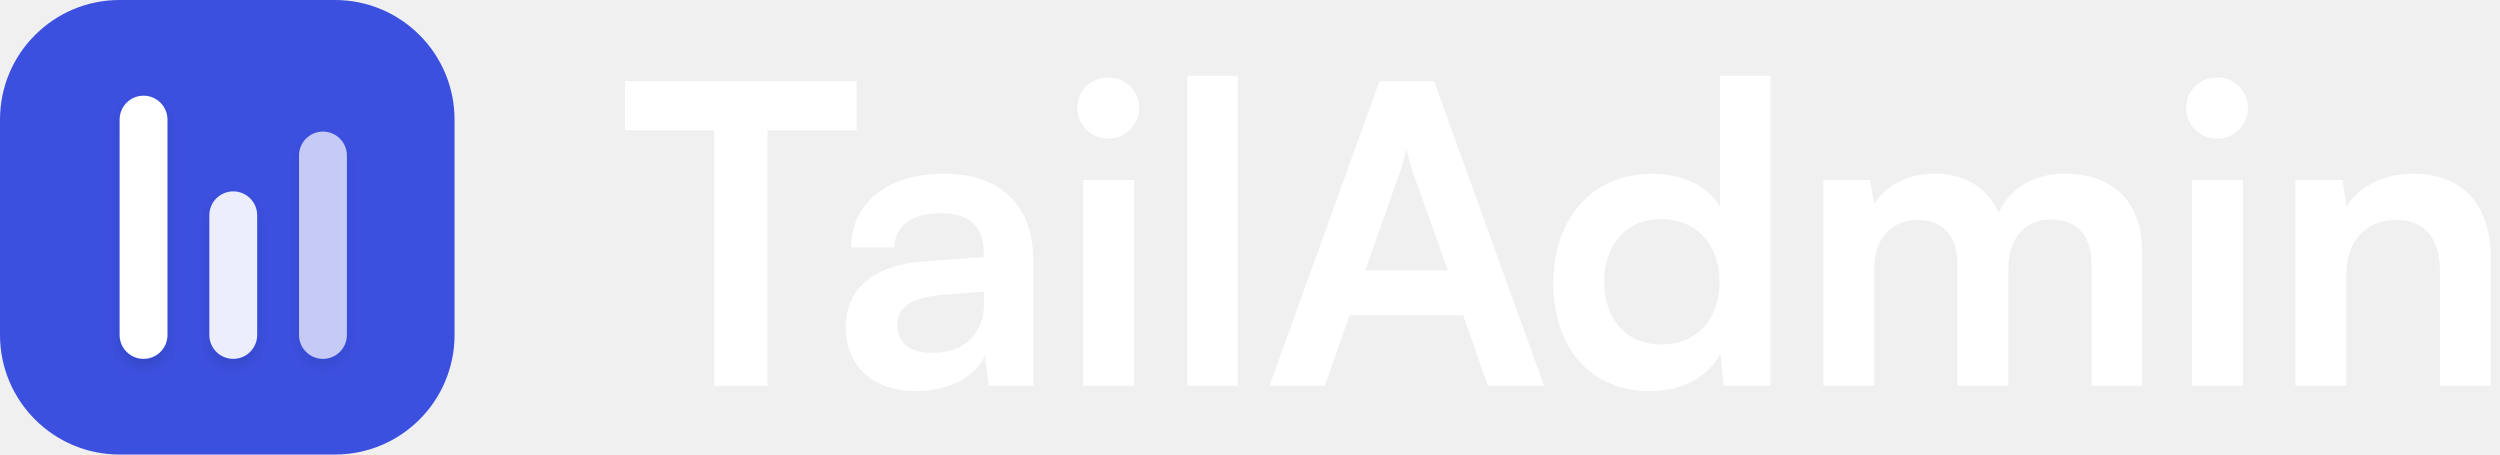
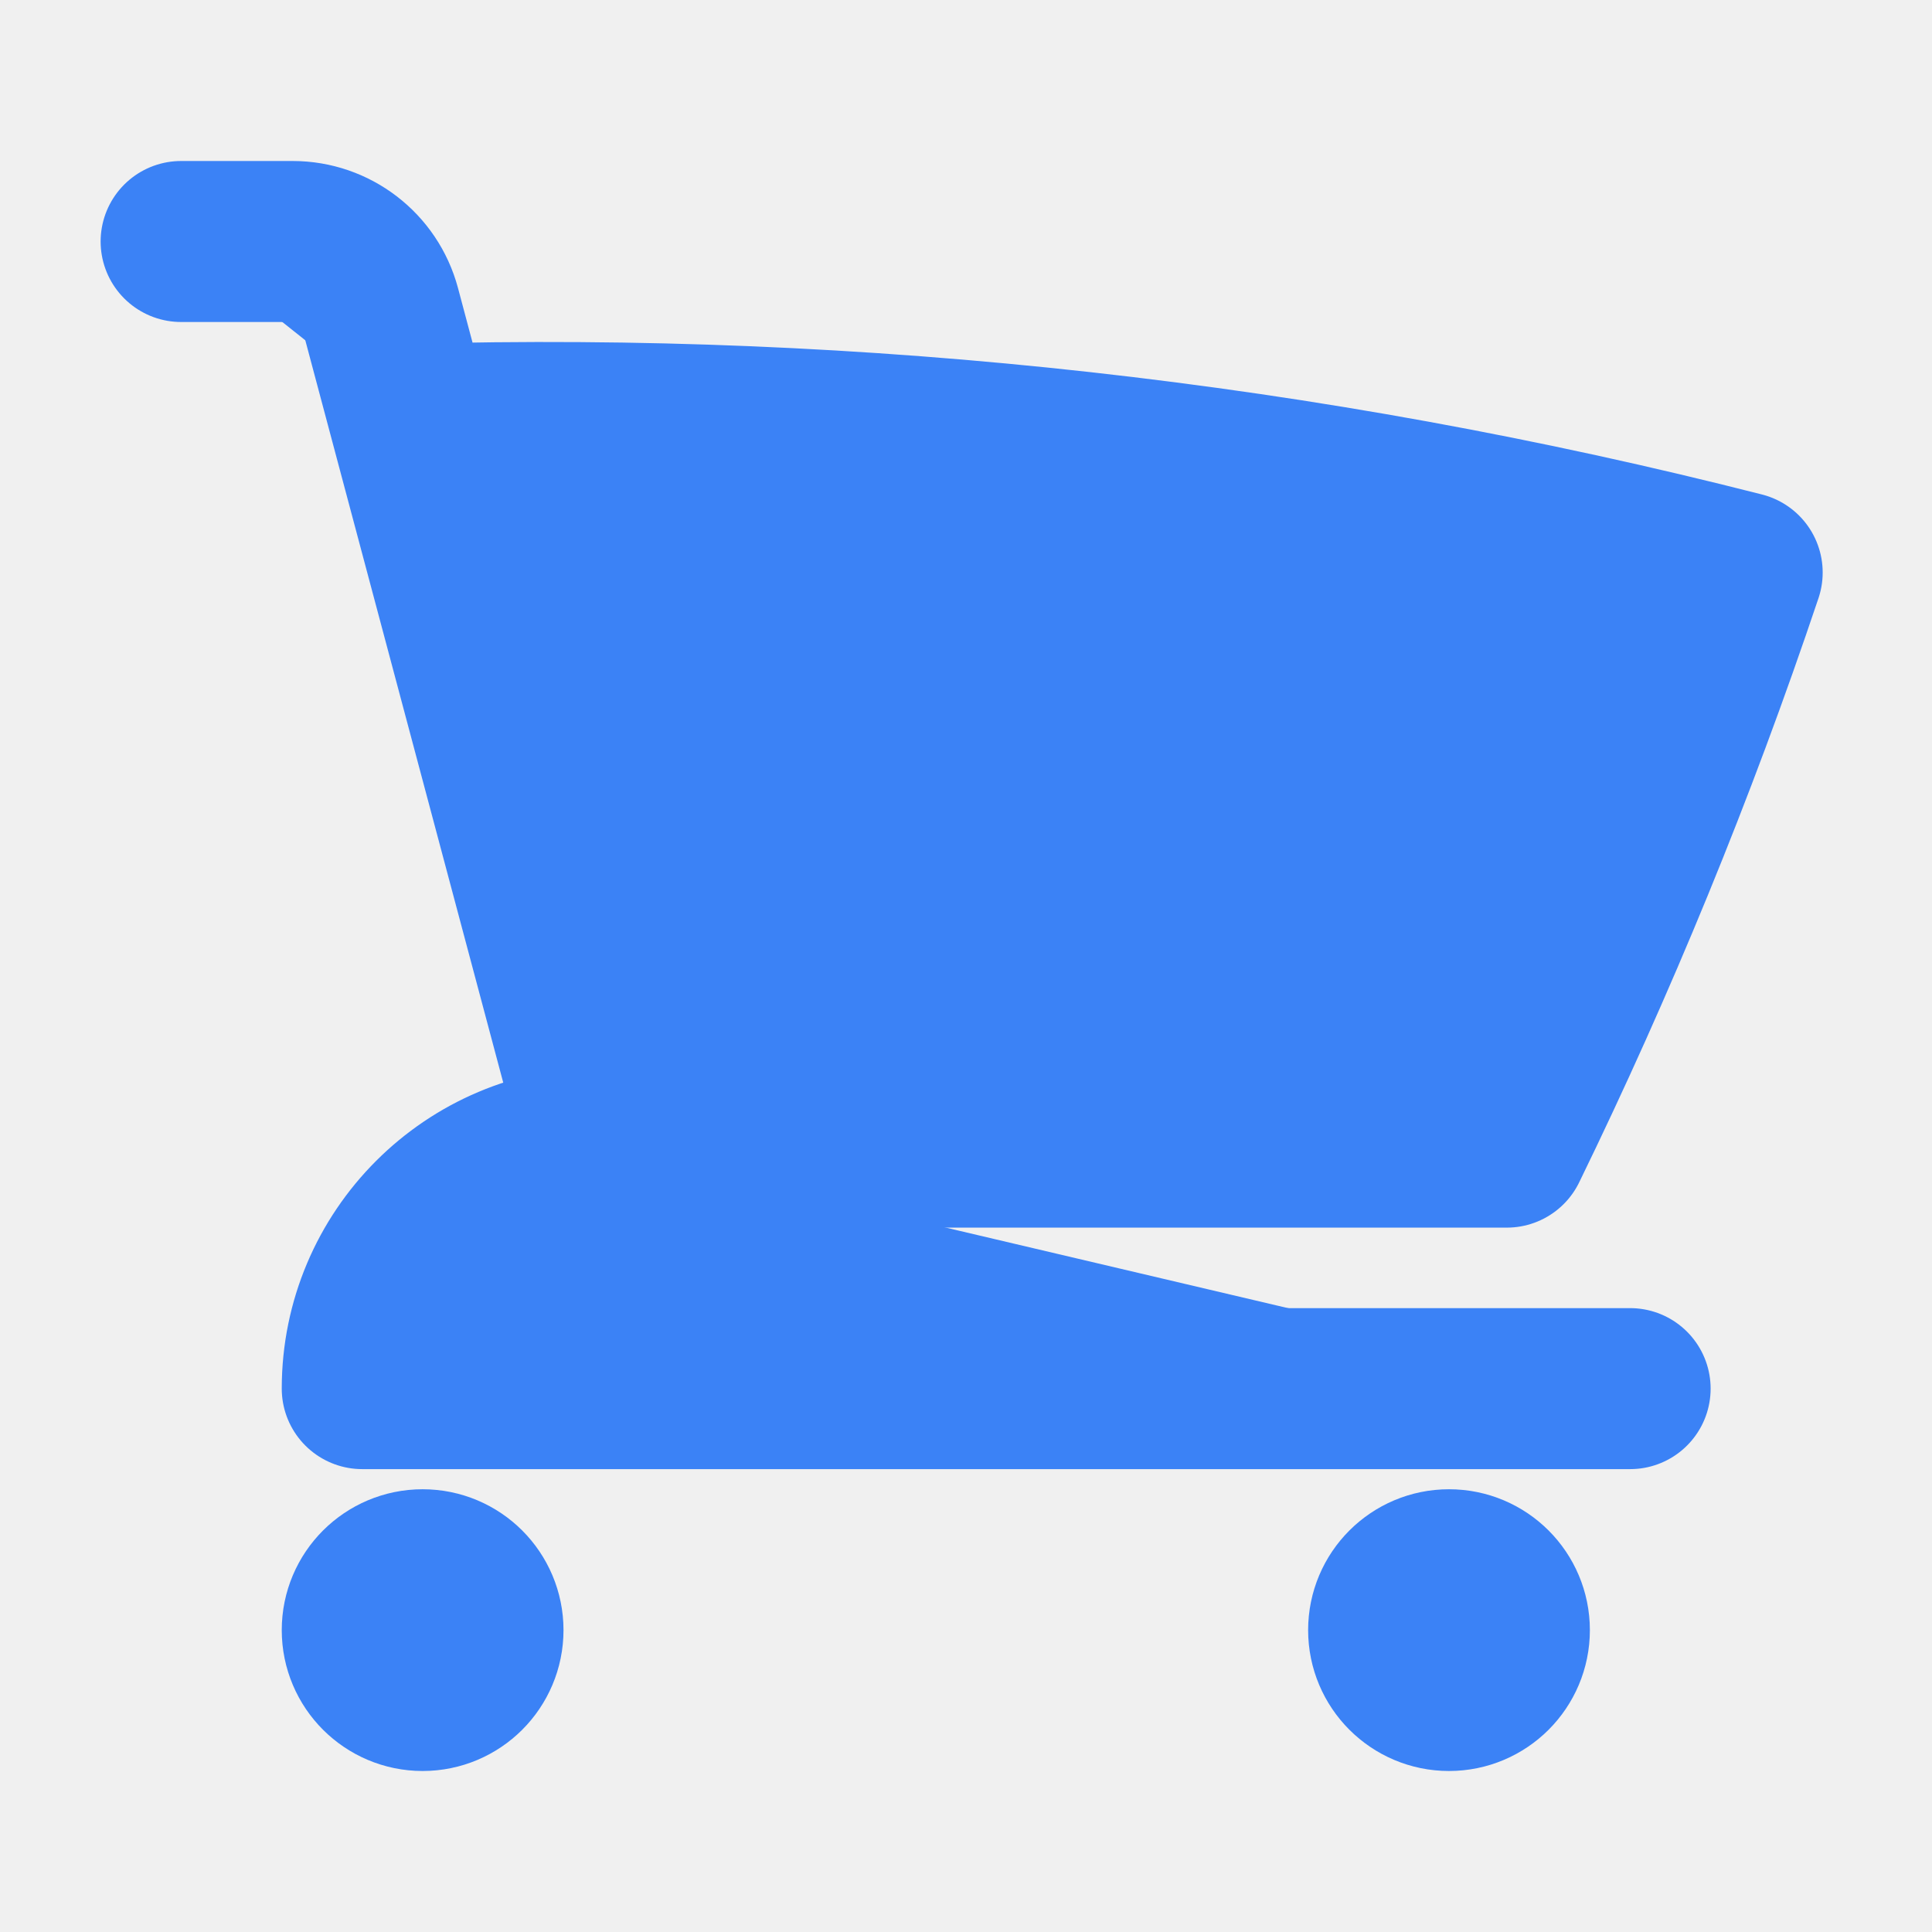
- <svg xmlns="http://www.w3.org/2000/svg" width="176" height="32" viewBox="0 0 176 32" fill="none">
-   <path d="M44 9.176H50.277V27.157H54.032V9.176H60.309V5.715H44V9.176Z" fill="white" />
-   <path d="M64.5 27.539C66.758 27.539 68.724 26.512 69.34 25.016L69.604 27.157H72.743V18.357C72.743 14.339 70.337 12.227 66.436 12.227C62.505 12.227 59.924 14.28 59.924 17.419H62.974C62.974 15.893 64.148 15.013 66.26 15.013C68.079 15.013 69.252 15.805 69.252 17.771V18.093L64.91 18.416C61.478 18.68 59.542 20.352 59.542 23.021C59.542 25.749 61.42 27.539 64.5 27.539ZM65.673 24.84C64.06 24.84 63.18 24.195 63.18 22.875C63.18 21.701 64.031 20.968 66.26 20.763L69.281 20.528V21.291C69.281 23.52 67.873 24.84 65.673 24.84Z" fill="white" />
-   <path d="M78.047 9.763C79.221 9.763 80.189 8.795 80.189 7.592C80.189 6.389 79.221 5.451 78.047 5.451C76.816 5.451 75.847 6.389 75.847 7.592C75.847 8.795 76.816 9.763 78.047 9.763ZM76.258 27.157H79.837V12.667H76.258V27.157Z" fill="white" />
-   <path d="M87.142 27.157V5.333H83.593V27.157H87.142Z" fill="white" />
-   <path d="M93.272 27.157L95.003 22.2H103.011L104.742 27.157H108.702L100.958 5.715H97.115L89.371 27.157H93.272ZM98.552 12.109C98.758 11.523 98.933 10.877 99.022 10.467C99.08 10.907 99.285 11.552 99.462 12.109L101.926 19.032H96.118L98.552 12.109Z" fill="white" />
-   <path d="M116.158 27.539C118.358 27.539 120.236 26.571 121.116 24.899L121.35 27.157H124.636V5.333H121.086V14.515C120.177 13.077 118.388 12.227 116.364 12.227C111.993 12.227 109.353 15.453 109.353 19.971C109.353 24.459 111.964 27.539 116.158 27.539ZM116.95 24.253C114.457 24.253 112.932 22.435 112.932 19.853C112.932 17.272 114.457 15.424 116.95 15.424C119.444 15.424 121.057 17.243 121.057 19.853C121.057 22.464 119.444 24.253 116.95 24.253Z" fill="white" />
-   <path d="M131.944 27.157V18.944C131.944 16.597 133.322 15.483 135.024 15.483C136.725 15.483 137.81 16.568 137.81 18.592V27.157H141.389V18.944C141.389 16.568 142.709 15.453 144.44 15.453C146.141 15.453 147.256 16.539 147.256 18.621V27.157H150.805V17.683C150.805 14.339 148.869 12.227 145.349 12.227C143.149 12.227 141.448 13.312 140.714 14.984C139.952 13.312 138.426 12.227 136.226 12.227C134.144 12.227 132.677 13.165 131.944 14.368L131.65 12.667H128.365V27.157H131.944Z" fill="white" />
-   <path d="M156.107 9.763C157.281 9.763 158.249 8.795 158.249 7.592C158.249 6.389 157.281 5.451 156.107 5.451C154.875 5.451 153.907 6.389 153.907 7.592C153.907 8.795 154.875 9.763 156.107 9.763ZM154.318 27.157H157.897V12.667H154.318V27.157Z" fill="white" />
-   <path d="M165.173 27.157V19.355C165.173 17.008 166.522 15.483 168.722 15.483C170.57 15.483 171.773 16.656 171.773 19.091V27.157H175.351V18.24C175.351 14.485 173.474 12.227 169.837 12.227C167.871 12.227 166.111 13.077 165.202 14.544L164.909 12.667H161.594V27.157H165.173Z" fill="white" />
-   <path d="M0 8.421C0 3.77 3.77 0 8.421 0H23.579C28.23 0 32 3.77 32 8.421V23.579C32 28.23 28.23 32 23.579 32H8.421C3.77 32 0 28.23 0 23.579V8.421Z" fill="#3C50E0" />
-   <g filter="url(#filter0_d_506_10589)">
-     <path d="M8.421 8.421C8.421 7.491 9.175 6.737 10.106 6.737V6.737C11.036 6.737 11.79 7.491 11.79 8.421V23.579C11.79 24.509 11.036 25.263 10.106 25.263V25.263C9.175 25.263 8.421 24.509 8.421 23.579V8.421Z" fill="white" />
-   </g>
-   <g opacity="0.9" filter="url(#filter1_d_506_10589)">
-     <path d="M14.737 15.158C14.737 14.227 15.491 13.473 16.421 13.473V13.473C17.351 13.473 18.105 14.227 18.105 15.158V23.579C18.105 24.509 17.351 25.263 16.421 25.263V25.263C15.491 25.263 14.737 24.509 14.737 23.579V15.158Z" fill="white" />
-   </g>
-   <g opacity="0.7" filter="url(#filter2_d_506_10589)">
-     <path d="M21.052 10.947C21.052 10.017 21.806 9.263 22.736 9.263V9.263C23.667 9.263 24.421 10.017 24.421 10.947V23.578C24.421 24.509 23.667 25.263 22.736 25.263V25.263C21.806 25.263 21.052 24.509 21.052 23.578V10.947Z" fill="white" />
-   </g>
-   <defs>
-     <filter id="filter0_d_506_10589" x="7.421" y="6.237" width="5.369" height="20.526" filterUnits="userSpaceOnUse" color-interpolation-filters="sRGB">
-       <feFlood flood-opacity="0" result="BackgroundImageFix" />
-       <feColorMatrix in="SourceAlpha" type="matrix" values="0 0 0 0 0 0 0 0 0 0 0 0 0 0 0 0 0 0 127 0" result="hardAlpha" />
-       <feOffset dy="0.5" />
-       <feGaussianBlur stdDeviation="0.5" />
-       <feComposite in2="hardAlpha" operator="out" />
-       <feColorMatrix type="matrix" values="0 0 0 0 0 0 0 0 0 0 0 0 0 0 0 0 0 0 0.12 0" />
-       <feBlend mode="normal" in2="BackgroundImageFix" result="effect1_dropShadow_506_10589" />
-       <feBlend mode="normal" in="SourceGraphic" in2="effect1_dropShadow_506_10589" result="shape" />
-     </filter>
-     <filter id="filter1_d_506_10589" x="13.737" y="12.973" width="5.369" height="13.79" filterUnits="userSpaceOnUse" color-interpolation-filters="sRGB">
-       <feFlood flood-opacity="0" result="BackgroundImageFix" />
-       <feColorMatrix in="SourceAlpha" type="matrix" values="0 0 0 0 0 0 0 0 0 0 0 0 0 0 0 0 0 0 127 0" result="hardAlpha" />
-       <feOffset dy="0.5" />
-       <feGaussianBlur stdDeviation="0.5" />
-       <feComposite in2="hardAlpha" operator="out" />
-       <feColorMatrix type="matrix" values="0 0 0 0 0 0 0 0 0 0 0 0 0 0 0 0 0 0 0.12 0" />
-       <feBlend mode="normal" in2="BackgroundImageFix" result="effect1_dropShadow_506_10589" />
-       <feBlend mode="normal" in="SourceGraphic" in2="effect1_dropShadow_506_10589" result="shape" />
-     </filter>
-     <filter id="filter2_d_506_10589" x="20.052" y="8.763" width="5.369" height="18" filterUnits="userSpaceOnUse" color-interpolation-filters="sRGB">
-       <feFlood flood-opacity="0" result="BackgroundImageFix" />
-       <feColorMatrix in="SourceAlpha" type="matrix" values="0 0 0 0 0 0 0 0 0 0 0 0 0 0 0 0 0 0 127 0" result="hardAlpha" />
-       <feOffset dy="0.5" />
-       <feGaussianBlur stdDeviation="0.5" />
-       <feComposite in2="hardAlpha" operator="out" />
-       <feColorMatrix type="matrix" values="0 0 0 0 0 0 0 0 0 0 0 0 0 0 0 0 0 0 0.12 0" />
-       <feBlend mode="normal" in2="BackgroundImageFix" result="effect1_dropShadow_506_10589" />
-       <feBlend mode="normal" in="SourceGraphic" in2="effect1_dropShadow_506_10589" result="shape" />
-     </filter>
-   </defs>
+ <svg xmlns="http://www.w3.org/2000/svg" fill="#3b82f6" width="32" height="32" stroke="#3b82f6" stroke-width="2" viewBox="0 0 24 24" aria-hidden="true">
+   <path stroke-linecap="round" stroke-linejoin="round" d="M2.25 3h1.386c.51 0 .955.343 1.087.835l.383 1.437M7.5 14.25a3 3 0 00-3 3h15.75m-12.75-3h11.218c1.121-2.3 2.1-4.684 2.924-7.138a60.114 60.114 0 00-16.536-1.84M7.5 14.25L5.106 5.272M6 20.25a.75.75 0 11-1.5 0 .75.75 0 011.5 0zm12.75 0a.75.75 0 11-1.5 0 .75.75 0 011.5 0z" />
</svg>
